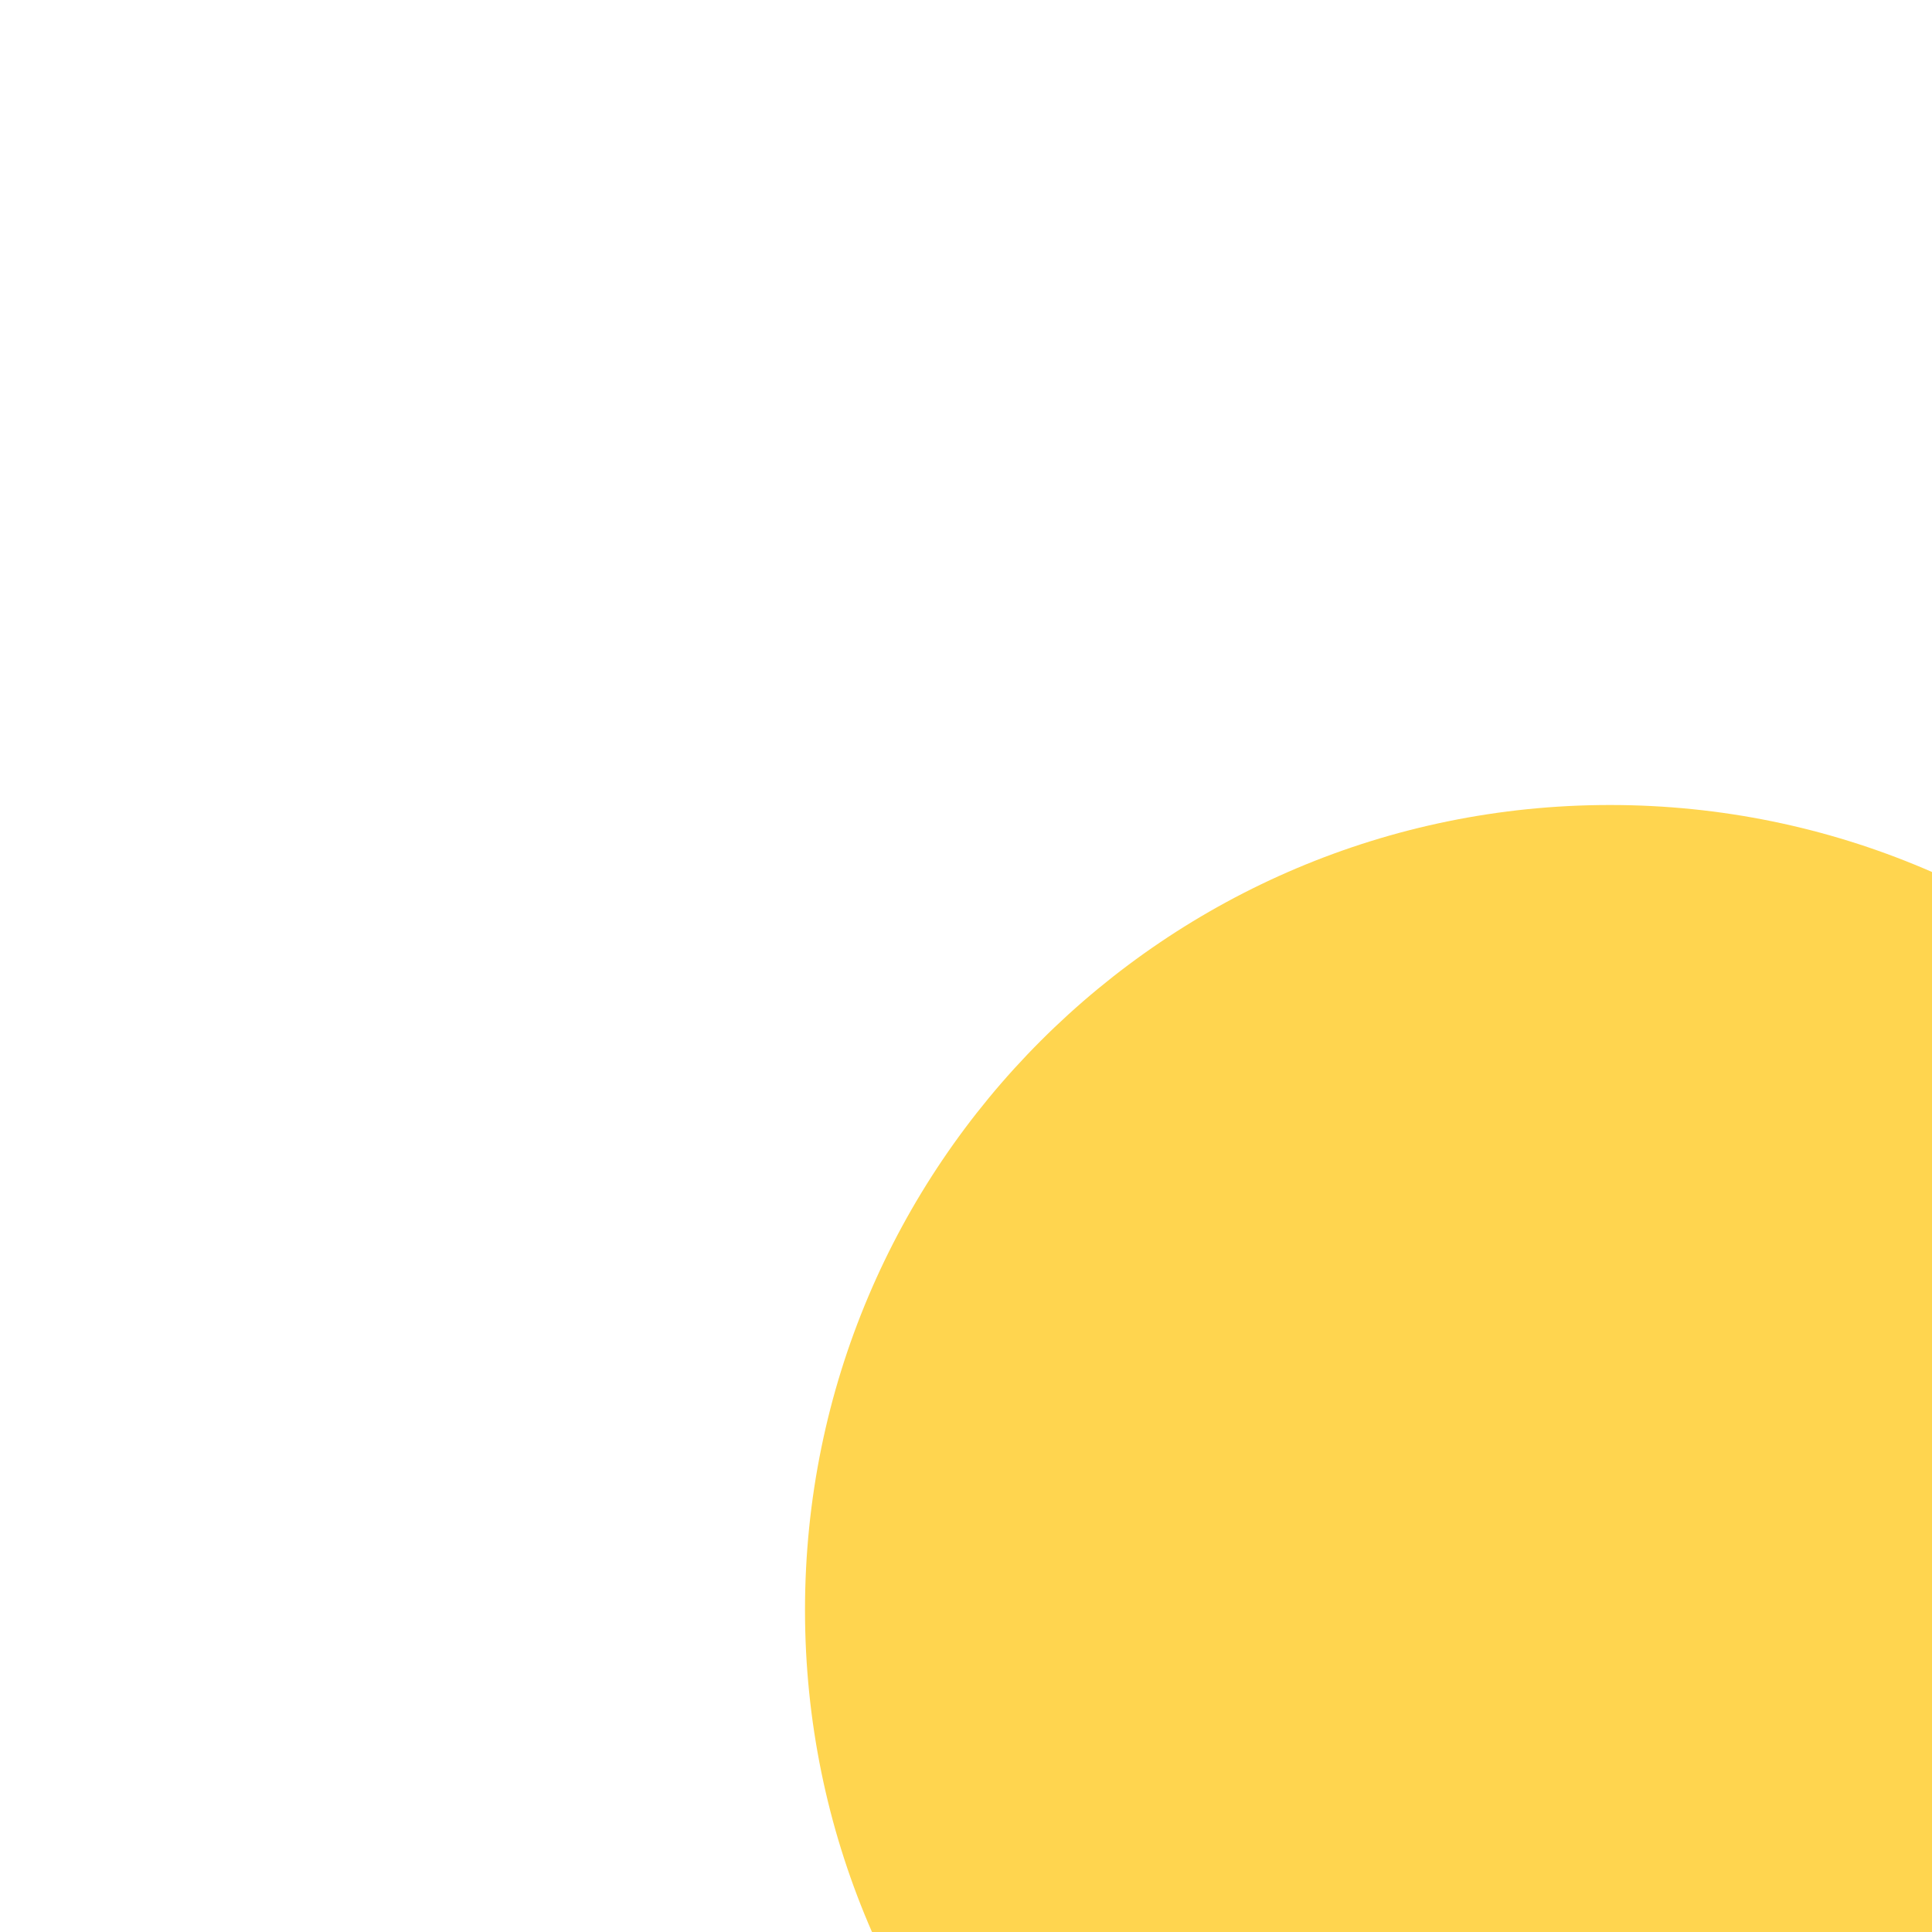
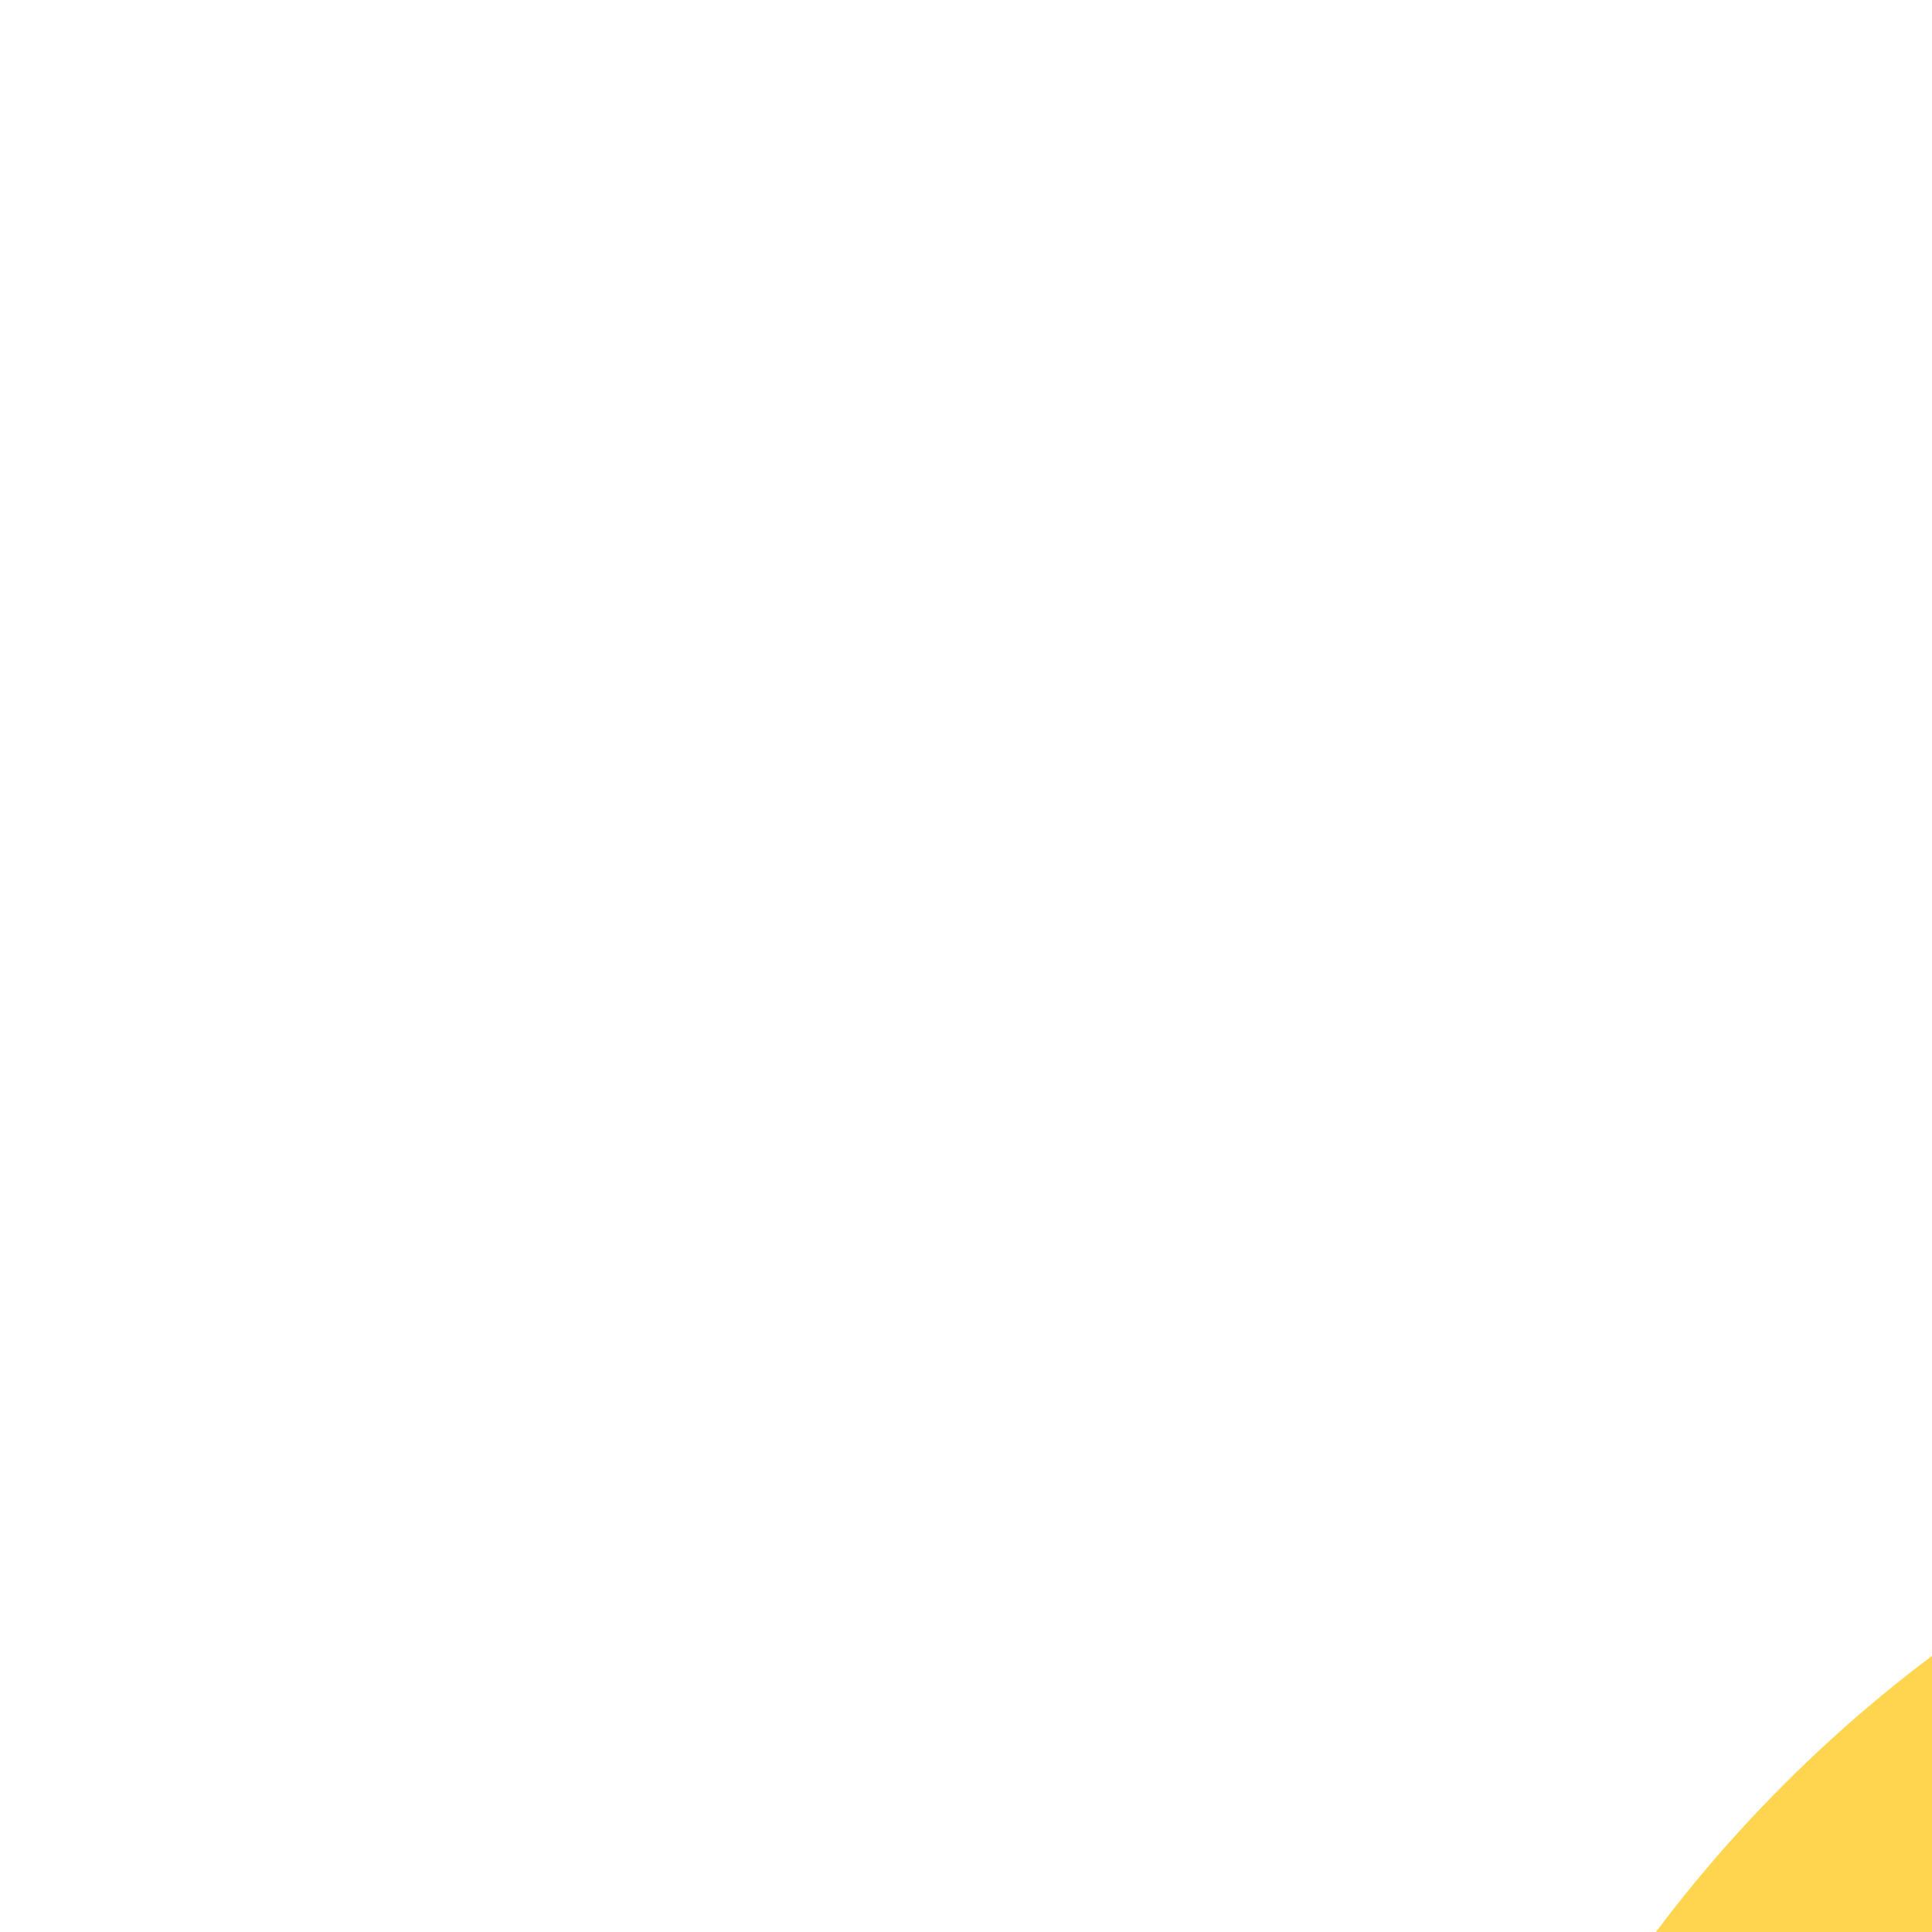
- <svg xmlns="http://www.w3.org/2000/svg" viewBox="0 0 24 24">
+ <svg xmlns="http://www.w3.org/2000/svg" viewBox="0 0 14 14">
  <circle cx="20" cy="20" r="10" fill="#FFD54F" />
  <path d="M24 30a12 12 0 00-11.8 10H44a8 8 0 000-16 10 10 0 00-20-2.5" fill="#90CAF9" />
</svg>
